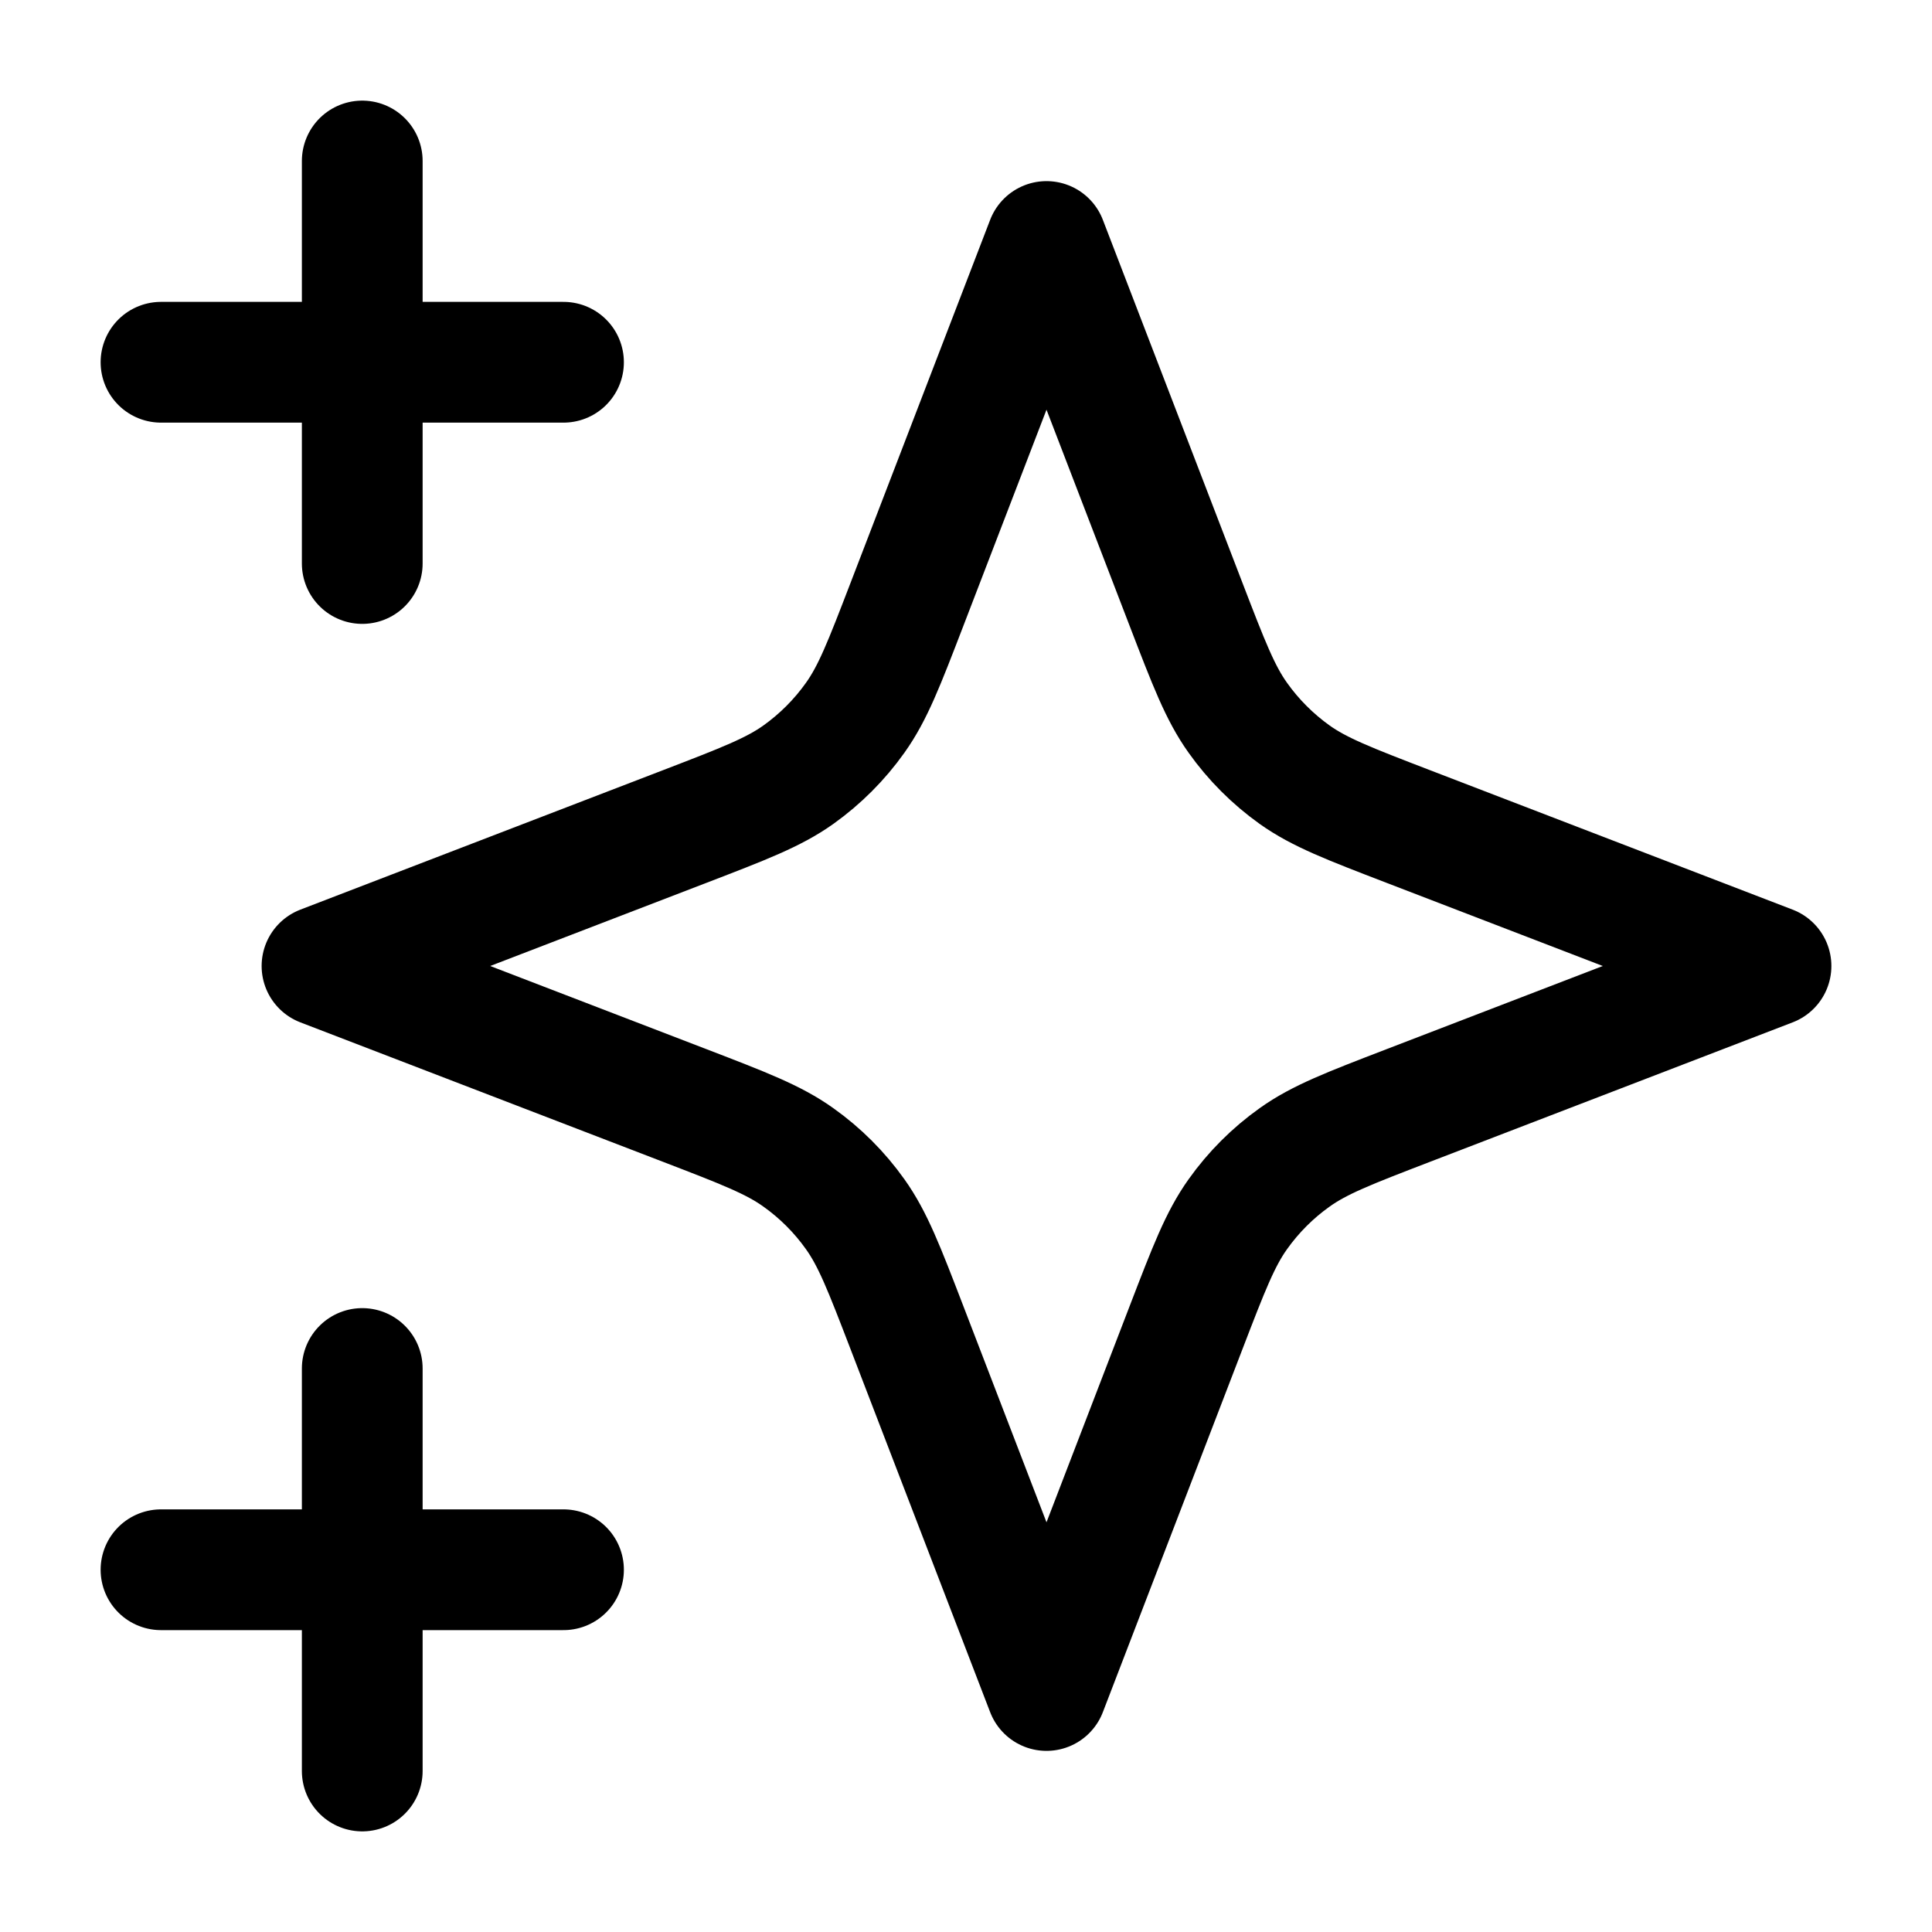
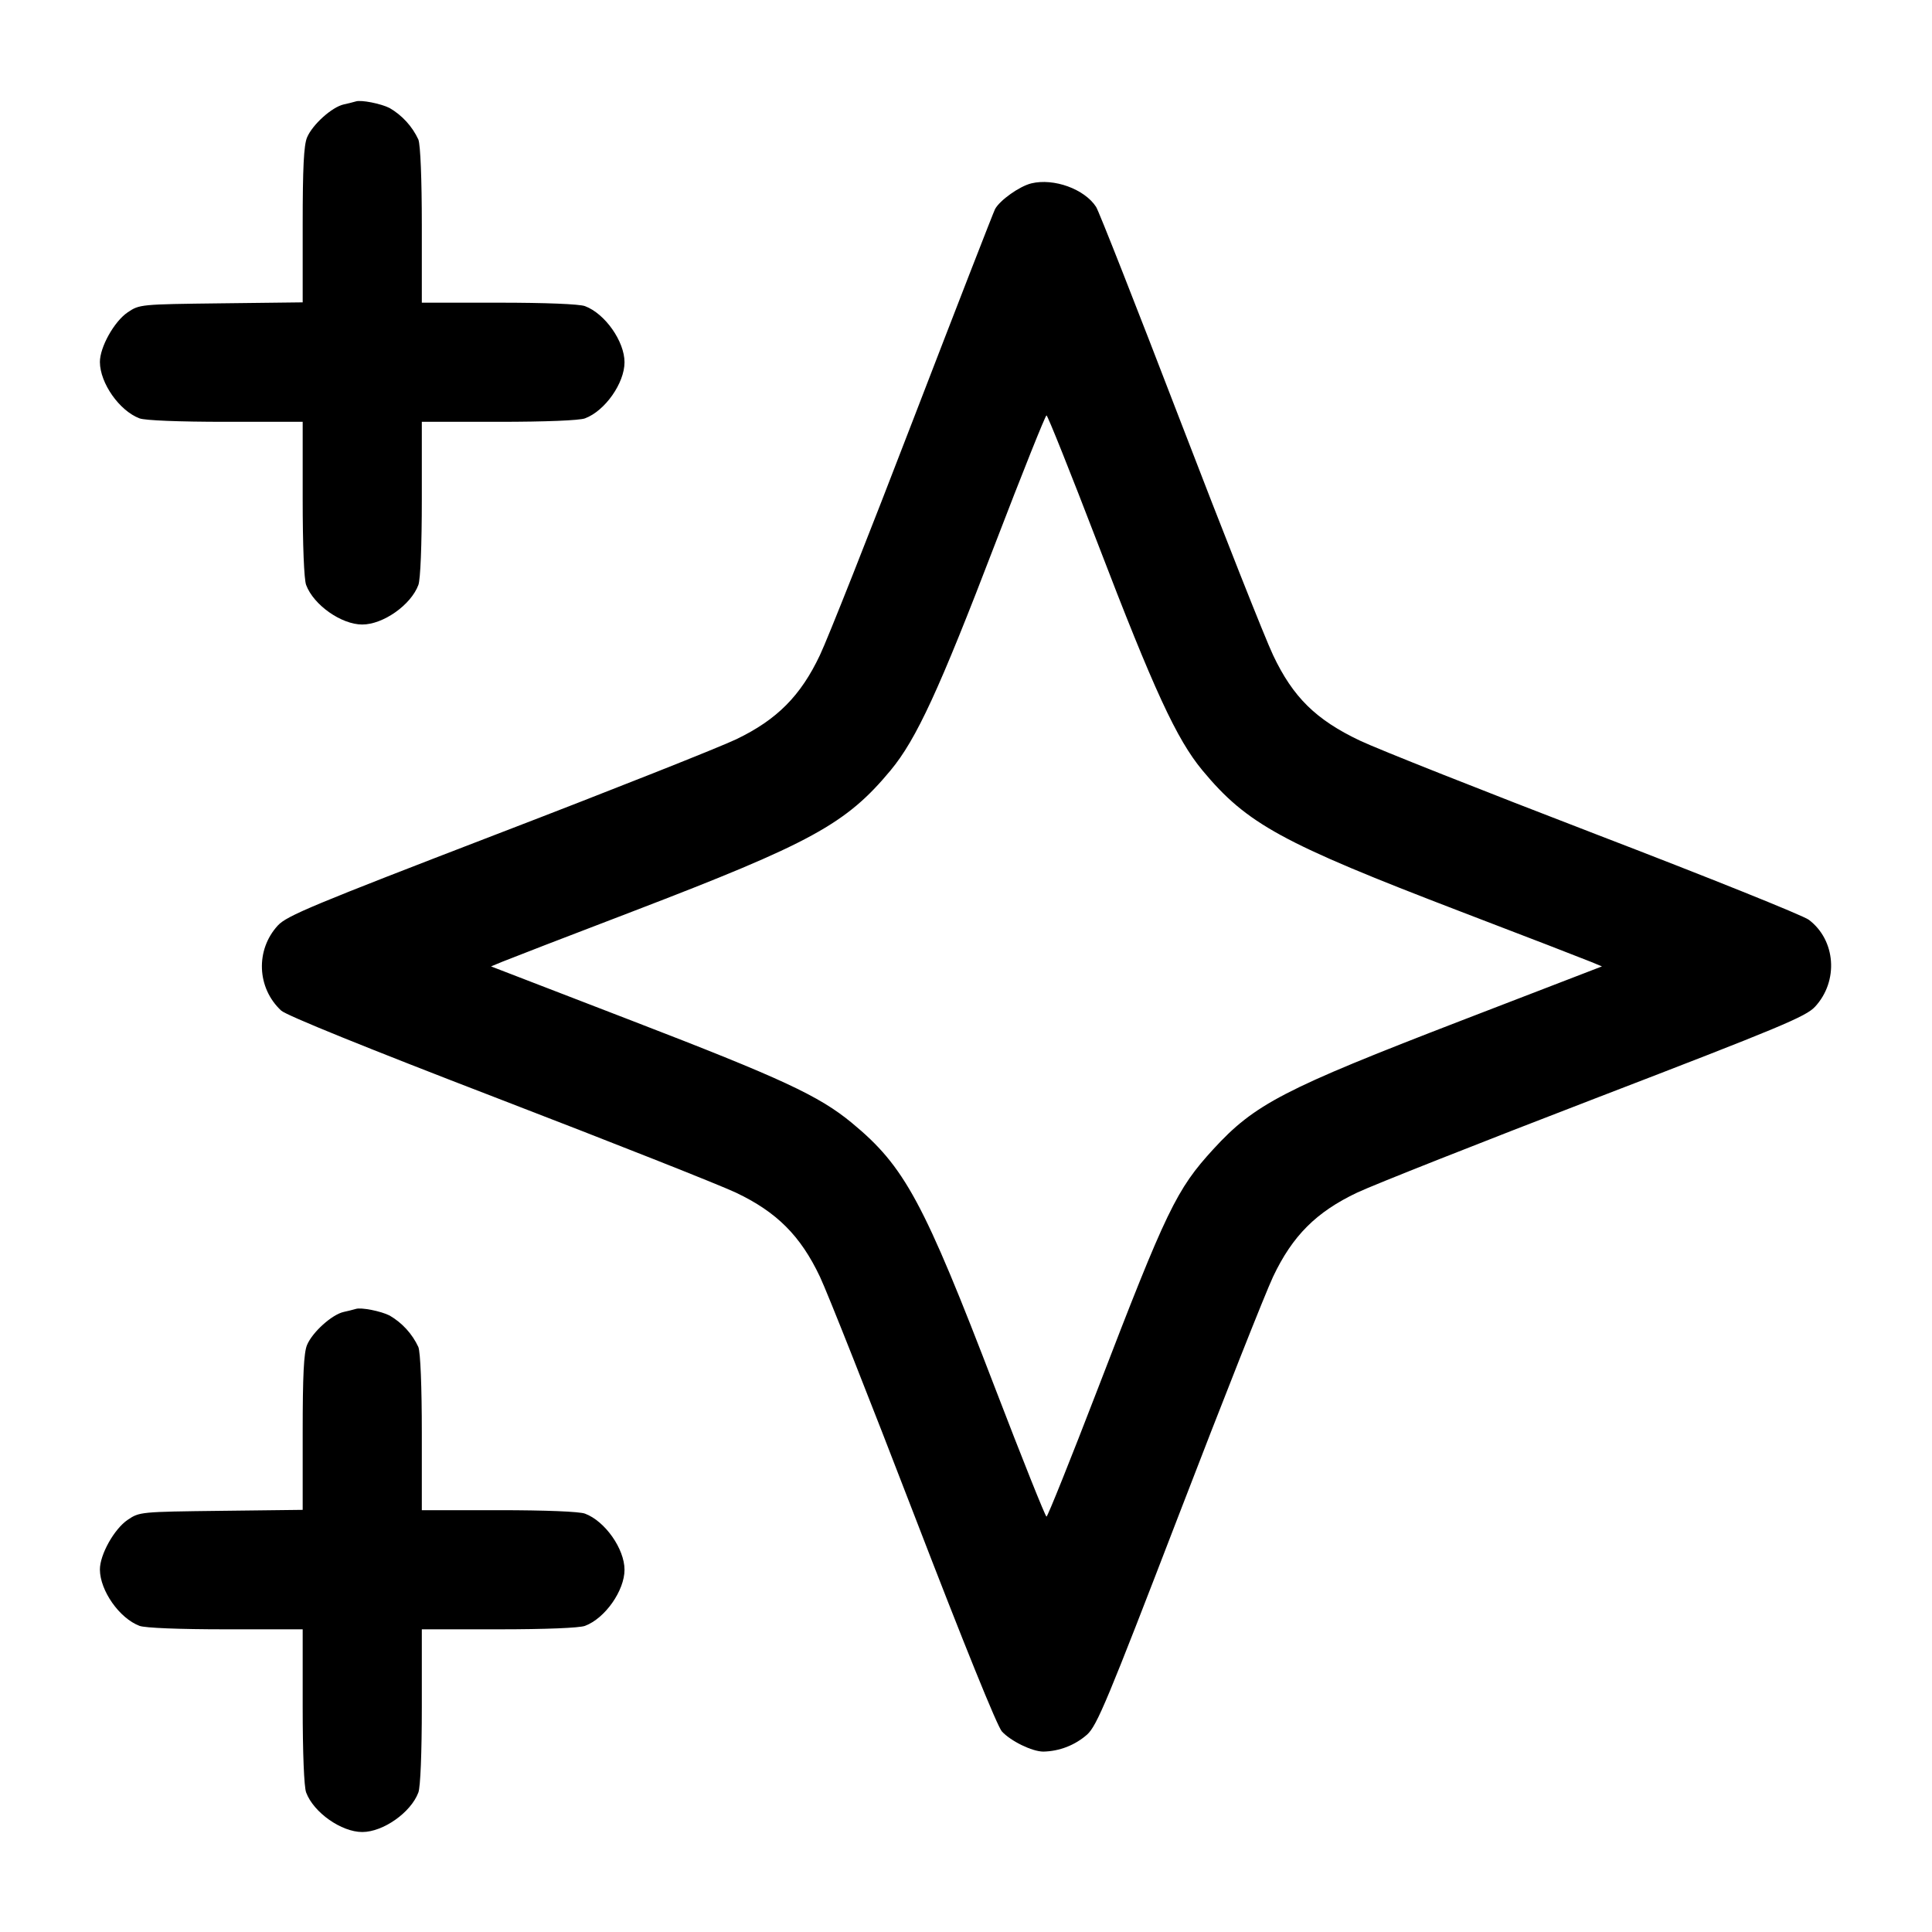
- <svg xmlns="http://www.w3.org/2000/svg" width="100%" height="100%" viewBox="0 0 24 24" fill="none">
-   <path d="M4.5 22V17M4.5 7V2M2 4.5H7M2 19.5H7M13 3L11.266 7.509C10.984 8.242 10.843 8.609 10.623 8.917C10.429 9.19 10.19 9.429 9.917 9.624C9.609 9.843 9.242 9.984 8.509 10.266L4 12L8.509 13.734C9.242 14.016 9.609 14.157 9.917 14.377C10.19 14.571 10.429 14.81 10.623 15.083C10.843 15.391 10.984 15.758 11.266 16.491L13 21L14.734 16.491C15.016 15.758 15.157 15.391 15.377 15.083C15.571 14.81 15.81 14.571 16.083 14.377C16.391 14.157 16.758 14.016 17.491 13.734L22 12L17.491 10.266C16.758 9.984 16.391 9.843 16.083 9.624C15.81 9.429 15.571 9.19 15.377 8.917C15.157 8.609 15.016 8.242 14.734 7.509L13 3Z" stroke="currentColor" stroke-width="1.5" stroke-linecap="round" stroke-linejoin="round" />
+ <svg xmlns="http://www.w3.org/2000/svg" viewBox="0 0 24 24" fill="none">
+   <path d="M4.42 1.26a2.274 2.274 0 0 1-.149.037c-.147.032-.39.251-.457.411-.04.097-.054.374-.054 1.089v.959l-1.013.012c-1.005.012-1.014.013-1.161.112-.168.114-.346.433-.345.618.002.263.243.605.492.699.068.026.49.043 1.07.043h.957v.957c0 .58.017 1.002.043 1.07.093.249.438.491.697.491.259 0 .604-.242.697-.491.026-.068.043-.49.043-1.07V5.24h.957c.58 0 1.002-.017 1.07-.043.249-.093.491-.438.491-.697 0-.259-.242-.604-.491-.697-.068-.026-.49-.043-1.07-.043H5.24v-.957c0-.58-.017-1.002-.043-1.07a.885.885 0 0 0-.357-.391c-.108-.055-.355-.104-.42-.082m8.391 1.018c-.147.036-.39.209-.45.319-.021.041-.48 1.221-1.02 2.623-.539 1.402-1.059 2.716-1.156 2.919-.239.505-.533.801-1.038 1.044-.202.097-1.537.627-2.967 1.176-2.3.885-2.615 1.016-2.728 1.137a.75.75 0 0 0 .041 1.058c.063.059 1.064.465 2.689 1.09 1.424.548 2.756 1.075 2.959 1.171.508.241.803.536 1.044 1.044.096.203.623 1.535 1.171 2.959.618 1.605 1.032 2.627 1.09 2.691.112.121.375.249.514.25a.852.852 0 0 0 .545-.212c.123-.113.25-.418 1.137-2.723.549-1.427 1.077-2.762 1.173-2.965.241-.508.536-.803 1.044-1.044.203-.096 1.538-.624 2.965-1.173 2.309-.888 2.61-1.014 2.724-1.137.294-.319.257-.826-.078-1.079-.071-.054-1.264-.533-2.65-1.065-1.386-.533-2.702-1.054-2.925-1.16-.547-.259-.833-.54-1.08-1.062-.097-.203-.618-1.52-1.158-2.925-.54-1.405-1.008-2.595-1.041-2.644-.144-.222-.525-.36-.805-.292m.825 4.472c.699 1.824.98 2.433 1.301 2.82.553.666.986.902 3.203 1.752.814.311 1.543.593 1.62.625l.14.058-1.752.675c-2.202.849-2.563 1.036-3.076 1.596-.458.5-.579.75-1.434 2.974-.337.875-.624 1.59-.638 1.59-.014 0-.3-.715-.636-1.59-.892-2.327-1.125-2.759-1.782-3.301-.409-.338-.871-.552-2.734-1.27L6.1 12.005l.14-.058c.077-.032.806-.314 1.62-.625 2.217-.85 2.65-1.086 3.203-1.752.321-.387.602-.996 1.301-2.82.336-.875.622-1.59.636-1.59.014 0 .3.715.636 1.59M4.42 16.26a2.274 2.274 0 0 1-.149.037c-.147.032-.39.251-.457.411-.04.097-.054.374-.054 1.089v.959l-1.013.012c-1.005.012-1.014.013-1.161.112-.168.114-.346.433-.345.618.002.263.243.605.492.699.068.026.49.043 1.07.043h.957v.957c0 .58.017 1.002.043 1.07.093.249.438.491.697.491.259 0 .604-.242.697-.491.026-.068.043-.49.043-1.07v-.957h.957c.58 0 1.002-.017 1.07-.043.249-.093.491-.438.491-.697 0-.259-.242-.604-.491-.697-.068-.026-.49-.043-1.07-.043H5.24v-.957c0-.58-.017-1.002-.043-1.07a.885.885 0 0 0-.357-.391c-.108-.055-.355-.104-.42-.082" fill-rule="evenodd" fill="currentColor" />
</svg>
